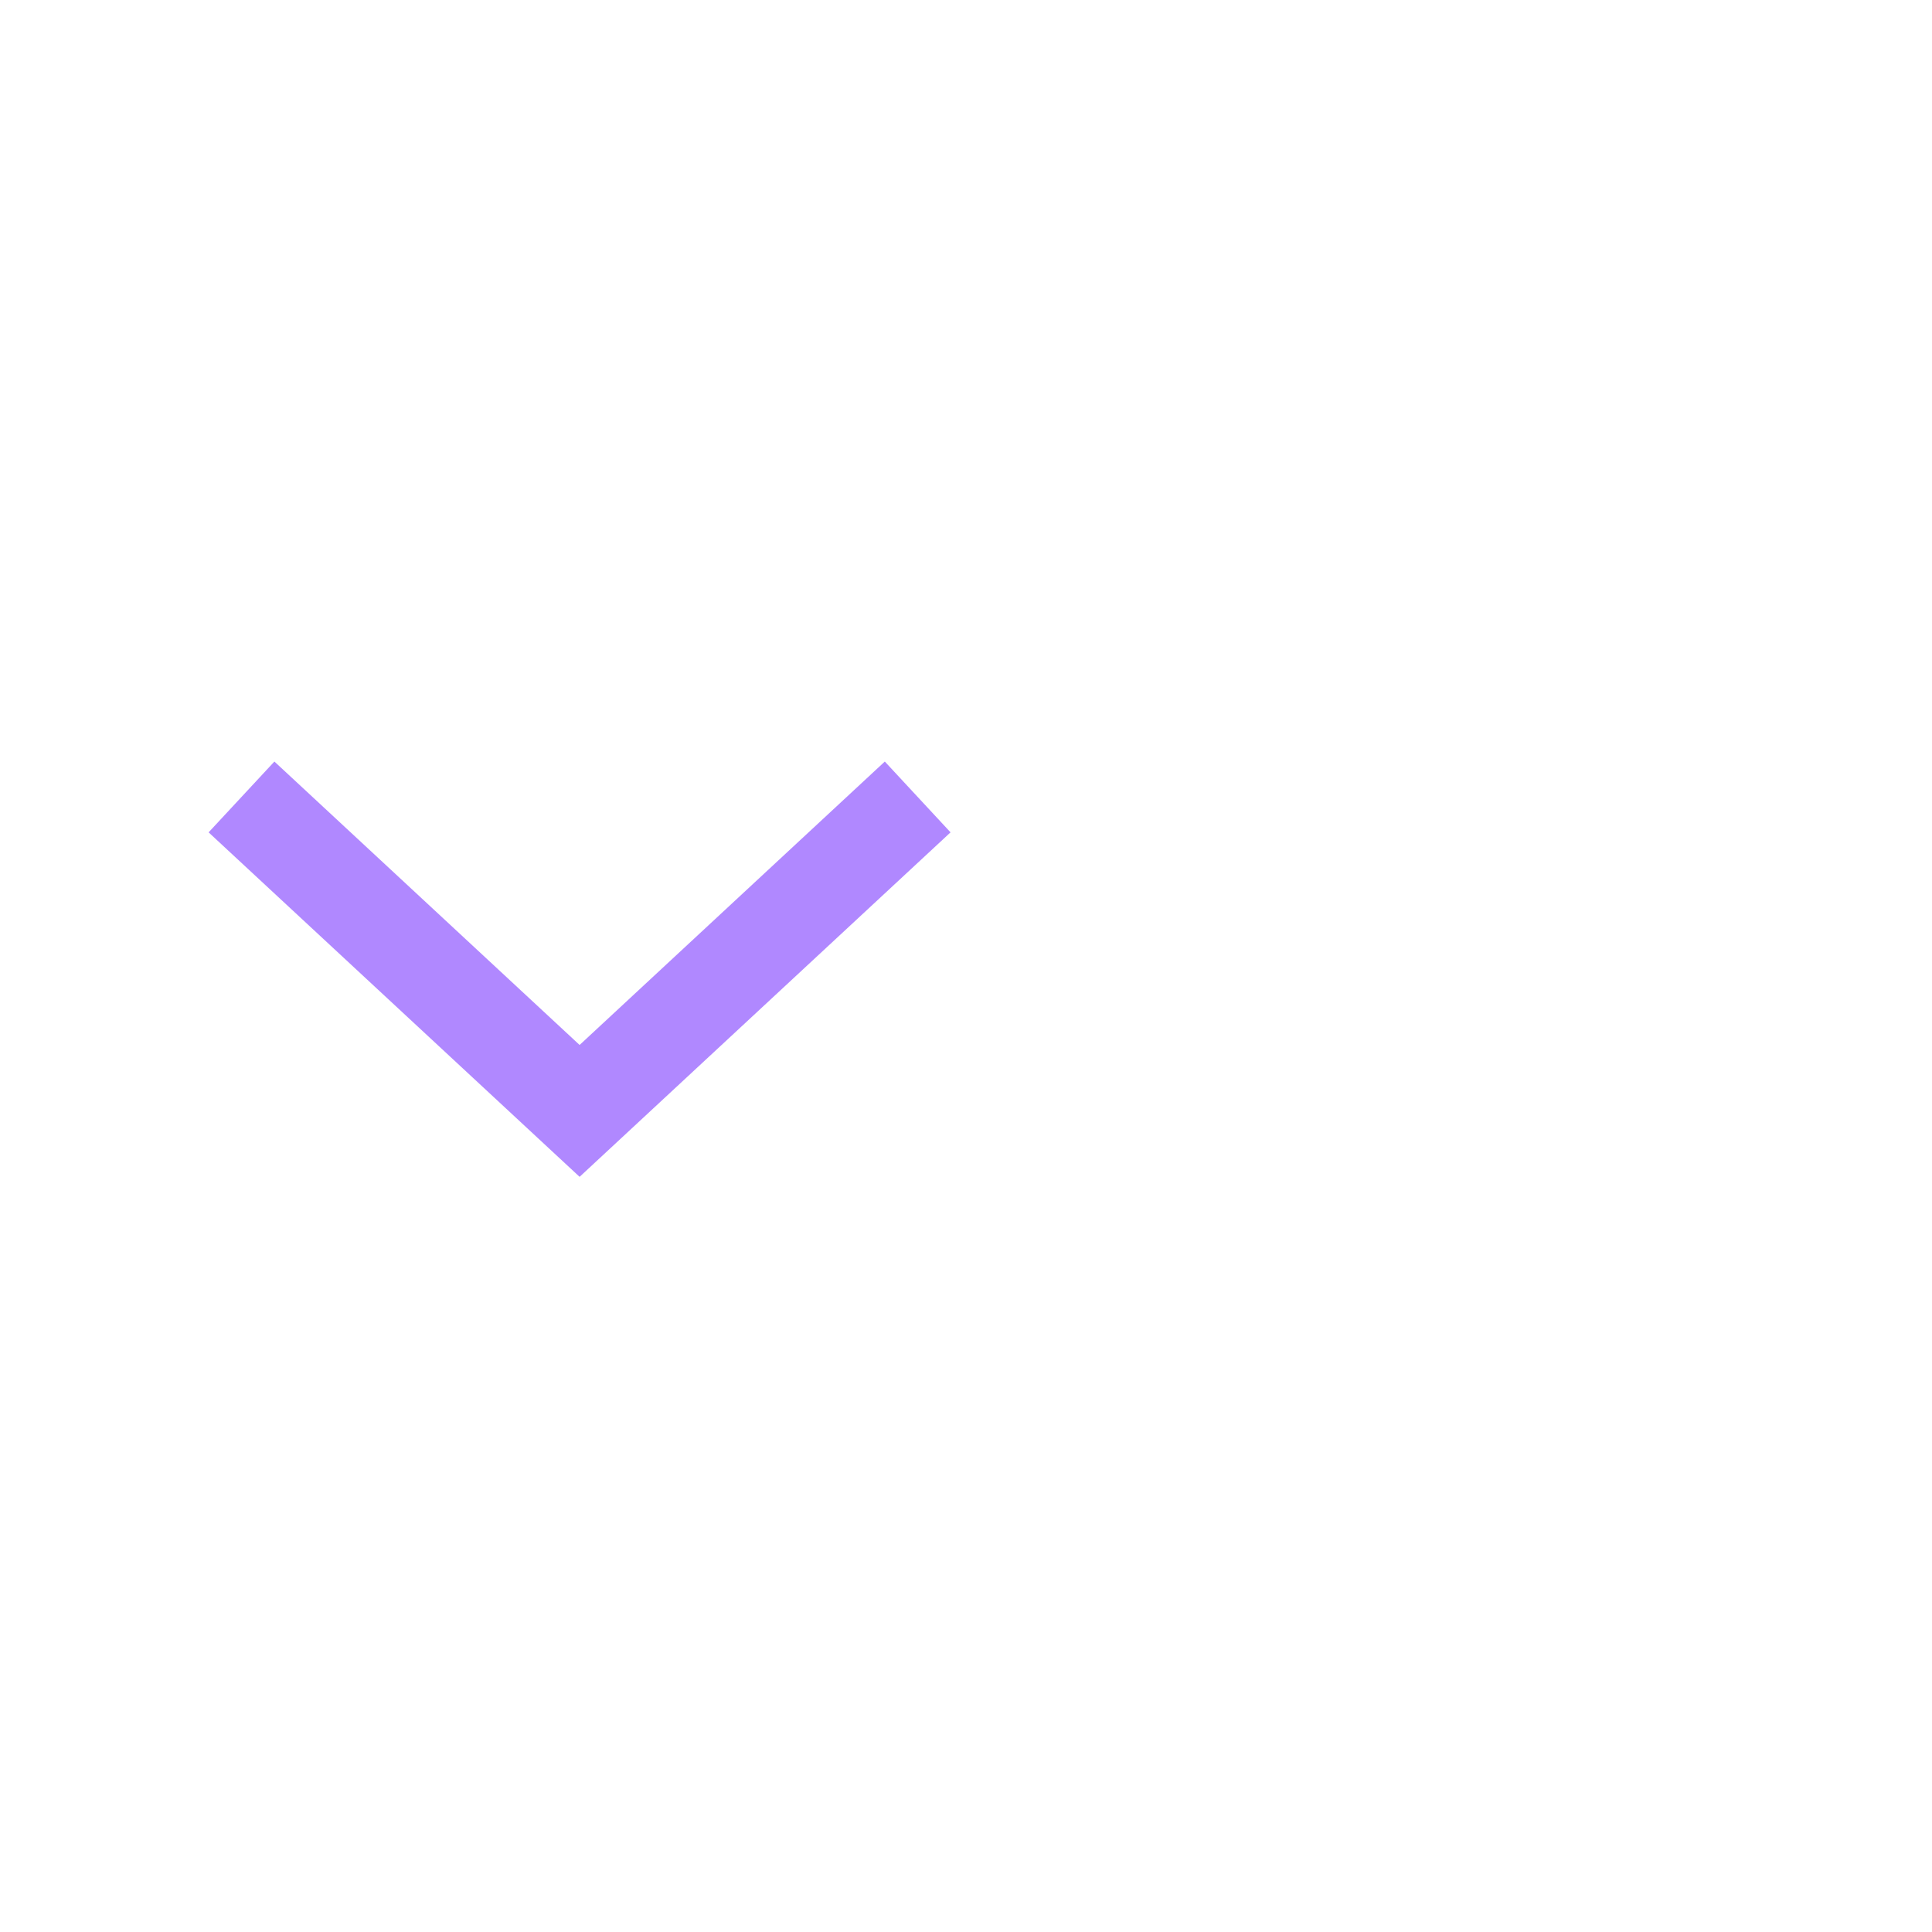
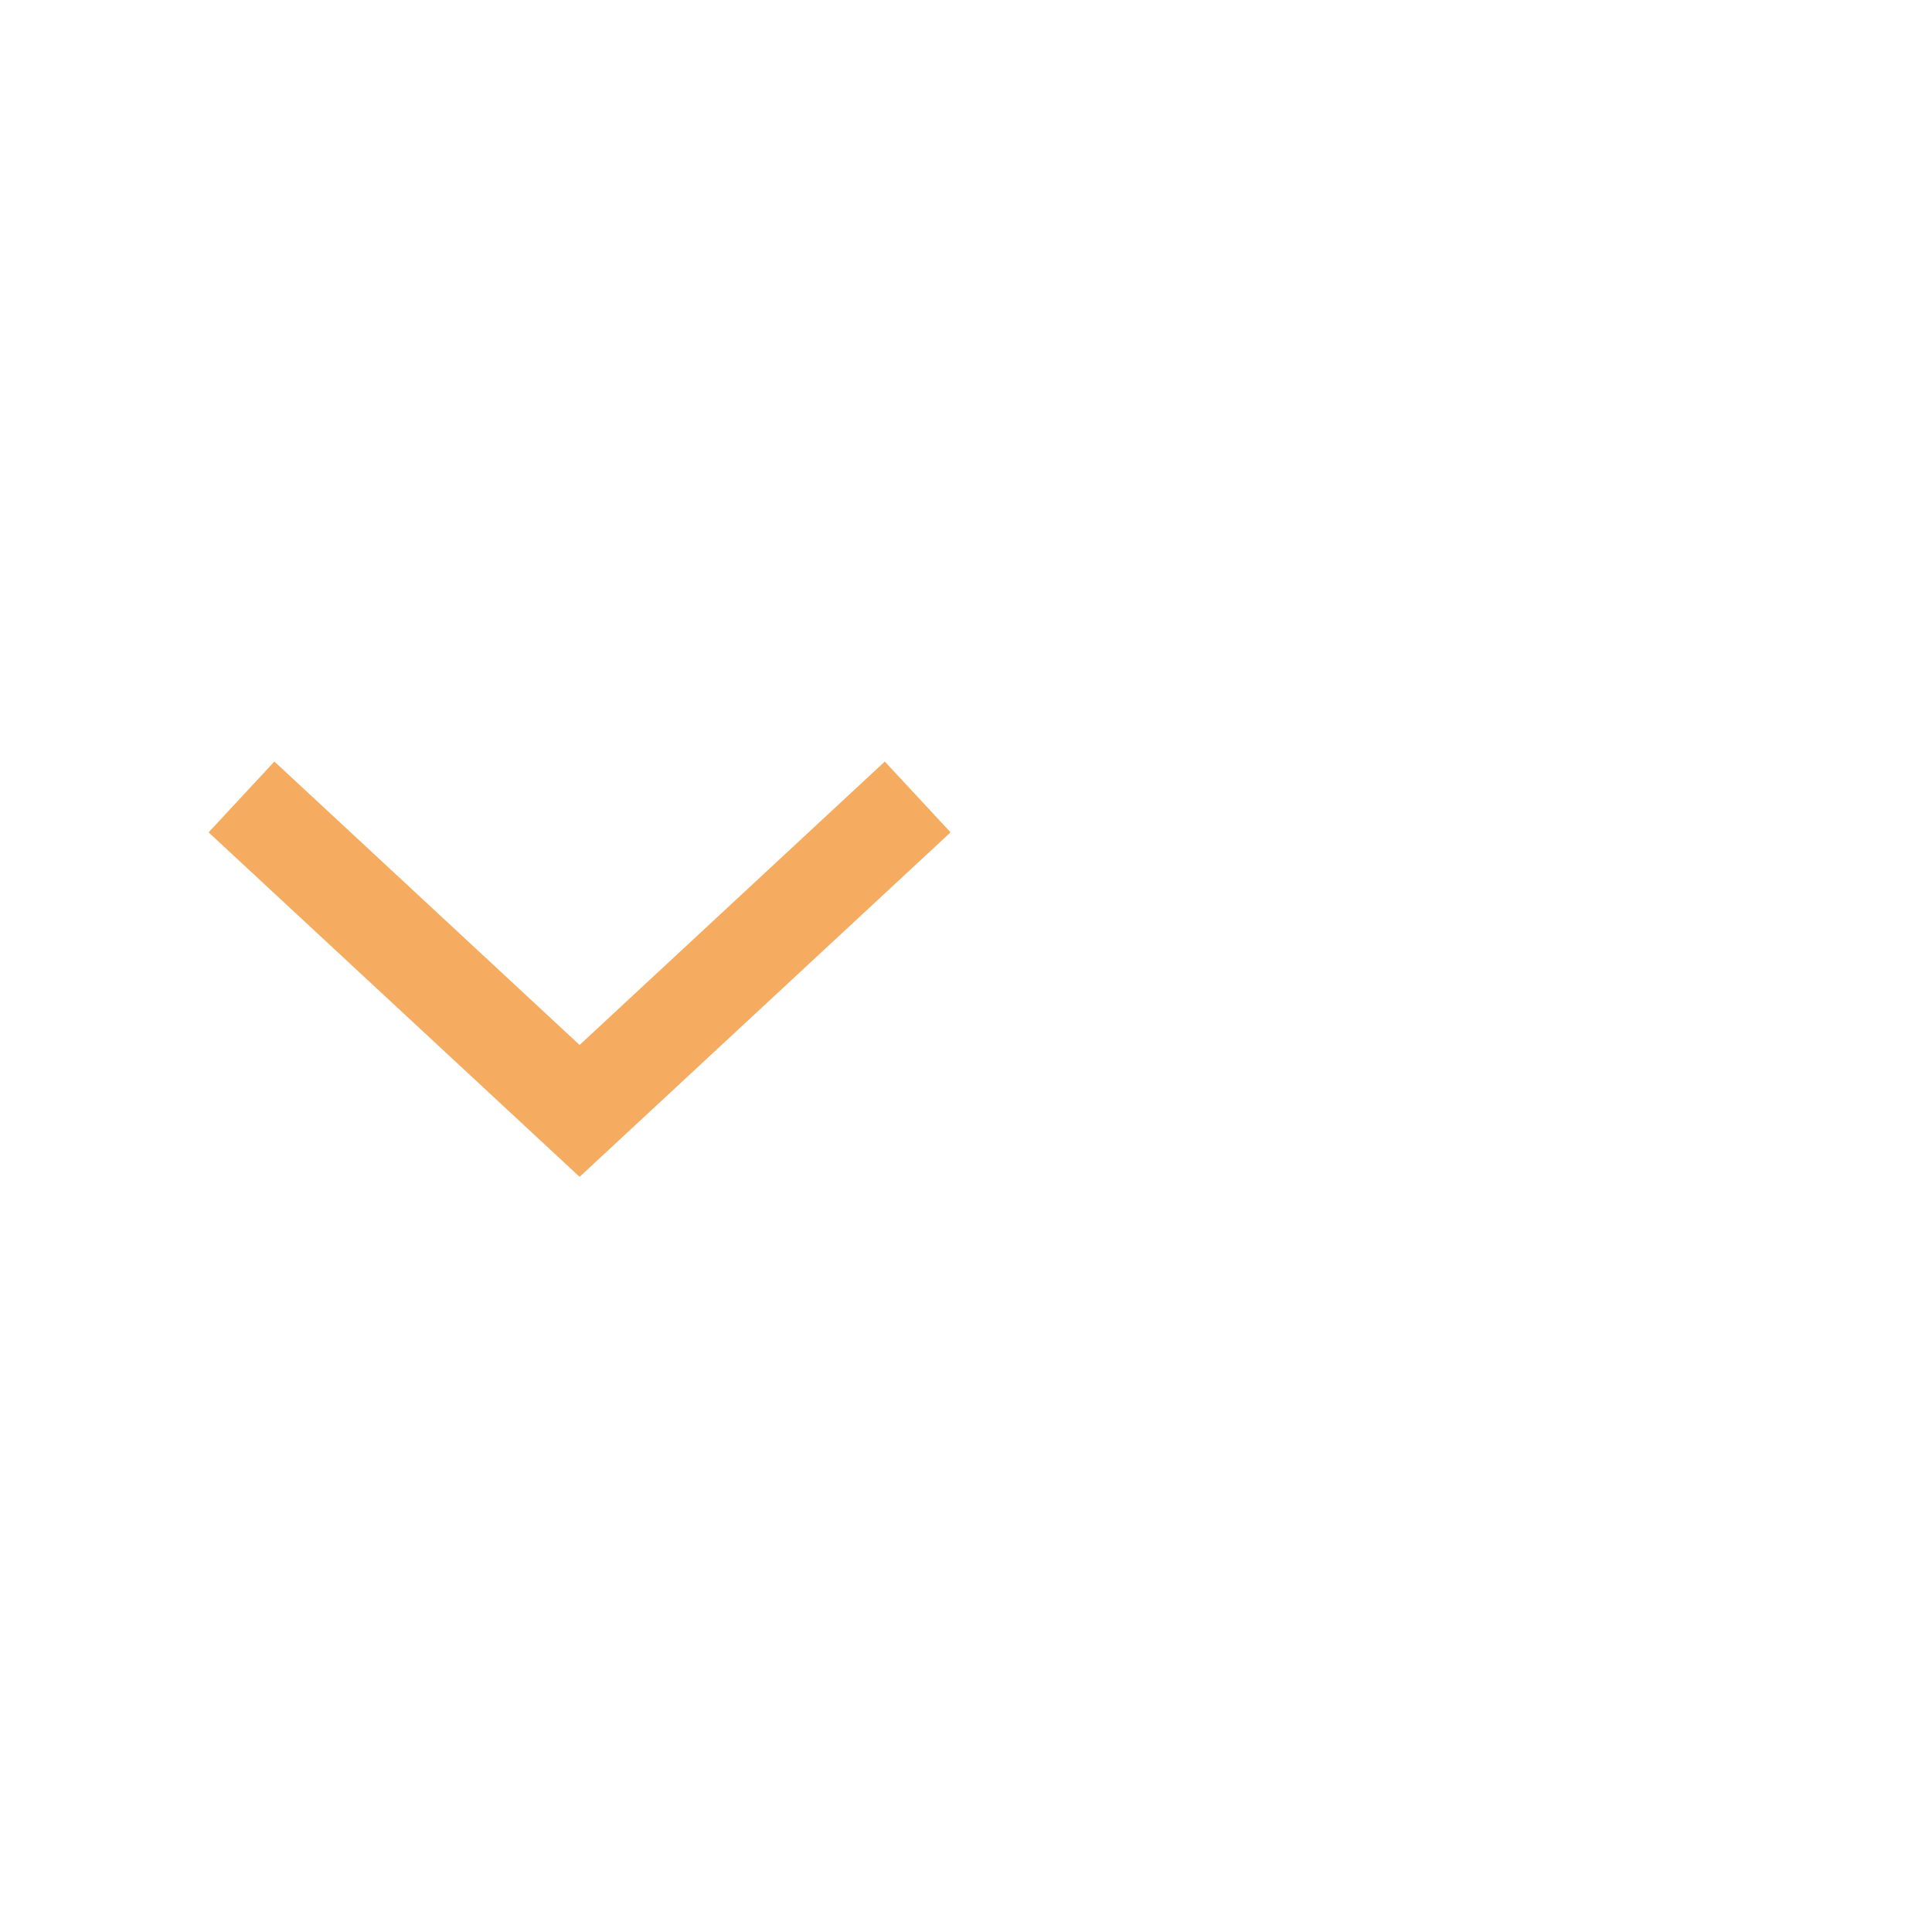
<svg xmlns="http://www.w3.org/2000/svg" width="40px" height="40px" viewBox="0 0 40 40" version="1.1">
  <g id="ComboBox" stroke="none" stroke-width="1" fill="none" fill-rule="evenodd">
    <g id="ic-arrow-drop-down" transform="translate(0, 8)">
-       <g id="Group_8822" transform="translate(4.319, 7.767)" fill="#B088FF">
+       <g id="Group_8822" transform="translate(4.319, 7.767)" fill="#f5ab60">
        <polygon id="Path_18879" points="7.681 8.598 0 1.466 1.362 0 7.681 5.868 14 -8.8817842e-16 15.361 1.466" />
      </g>
      <polygon id="Rectangle_4407" points="0 0 24 0 24 24 0 24" />
    </g>
  </g>
</svg>
